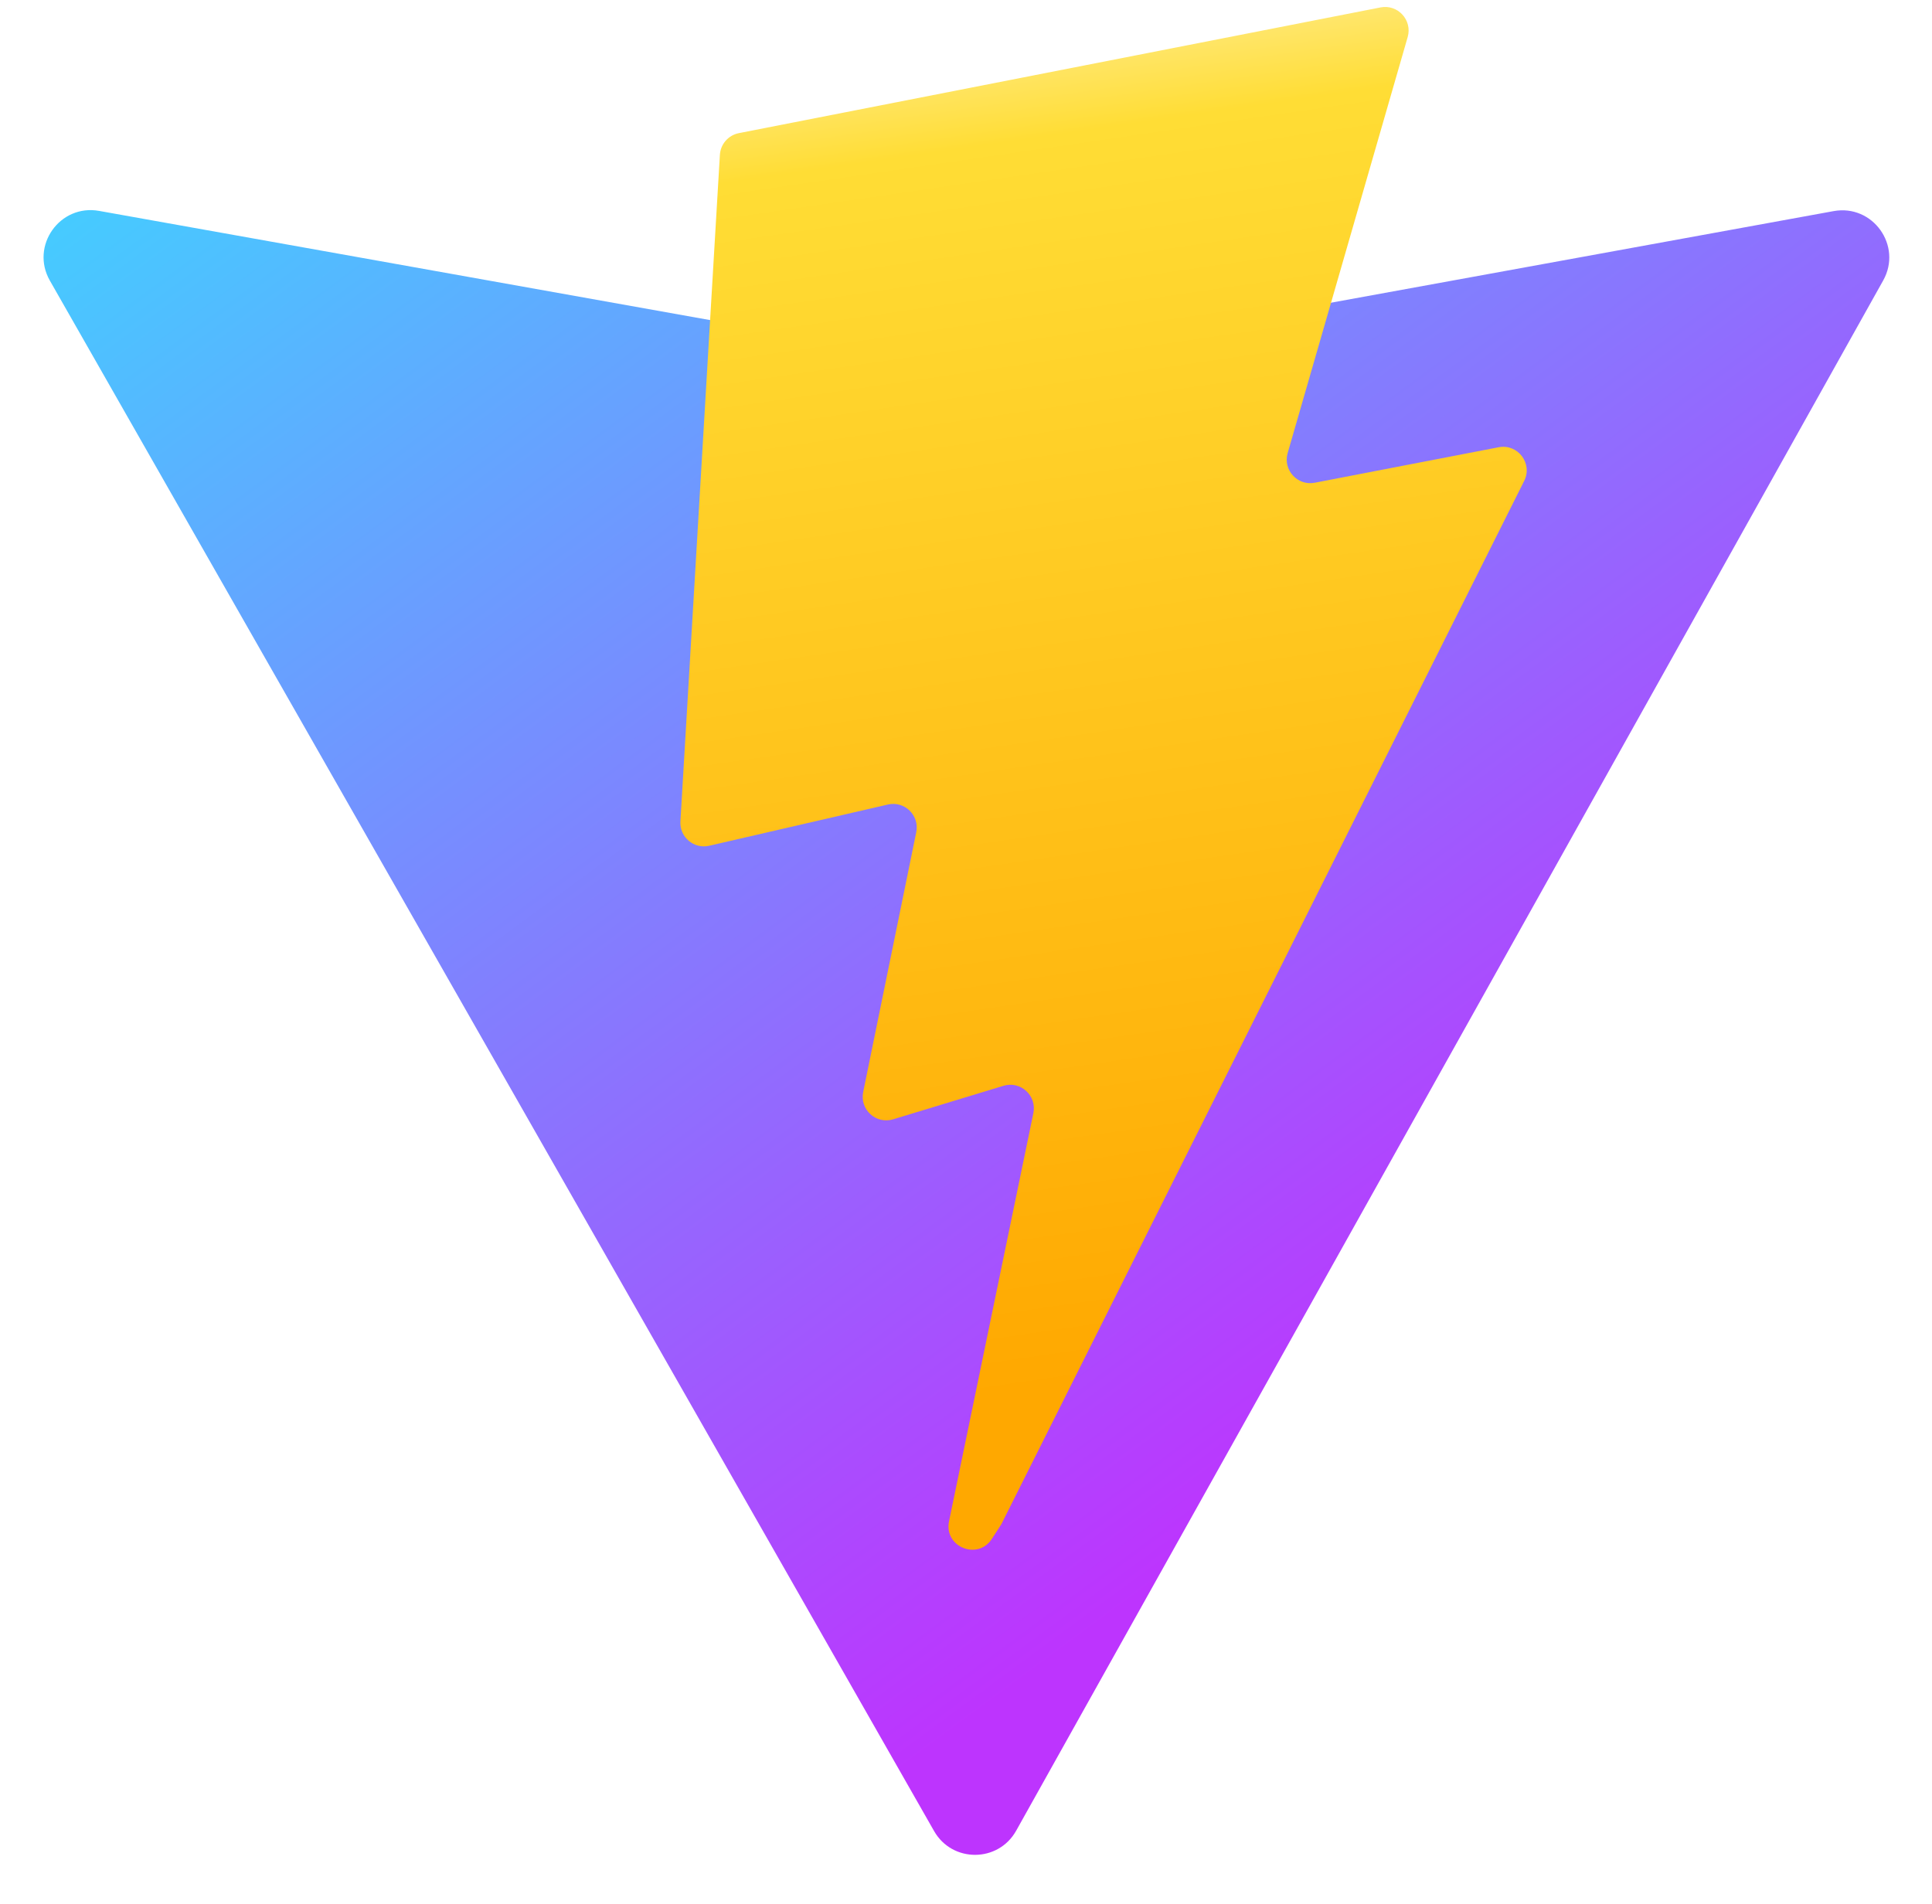
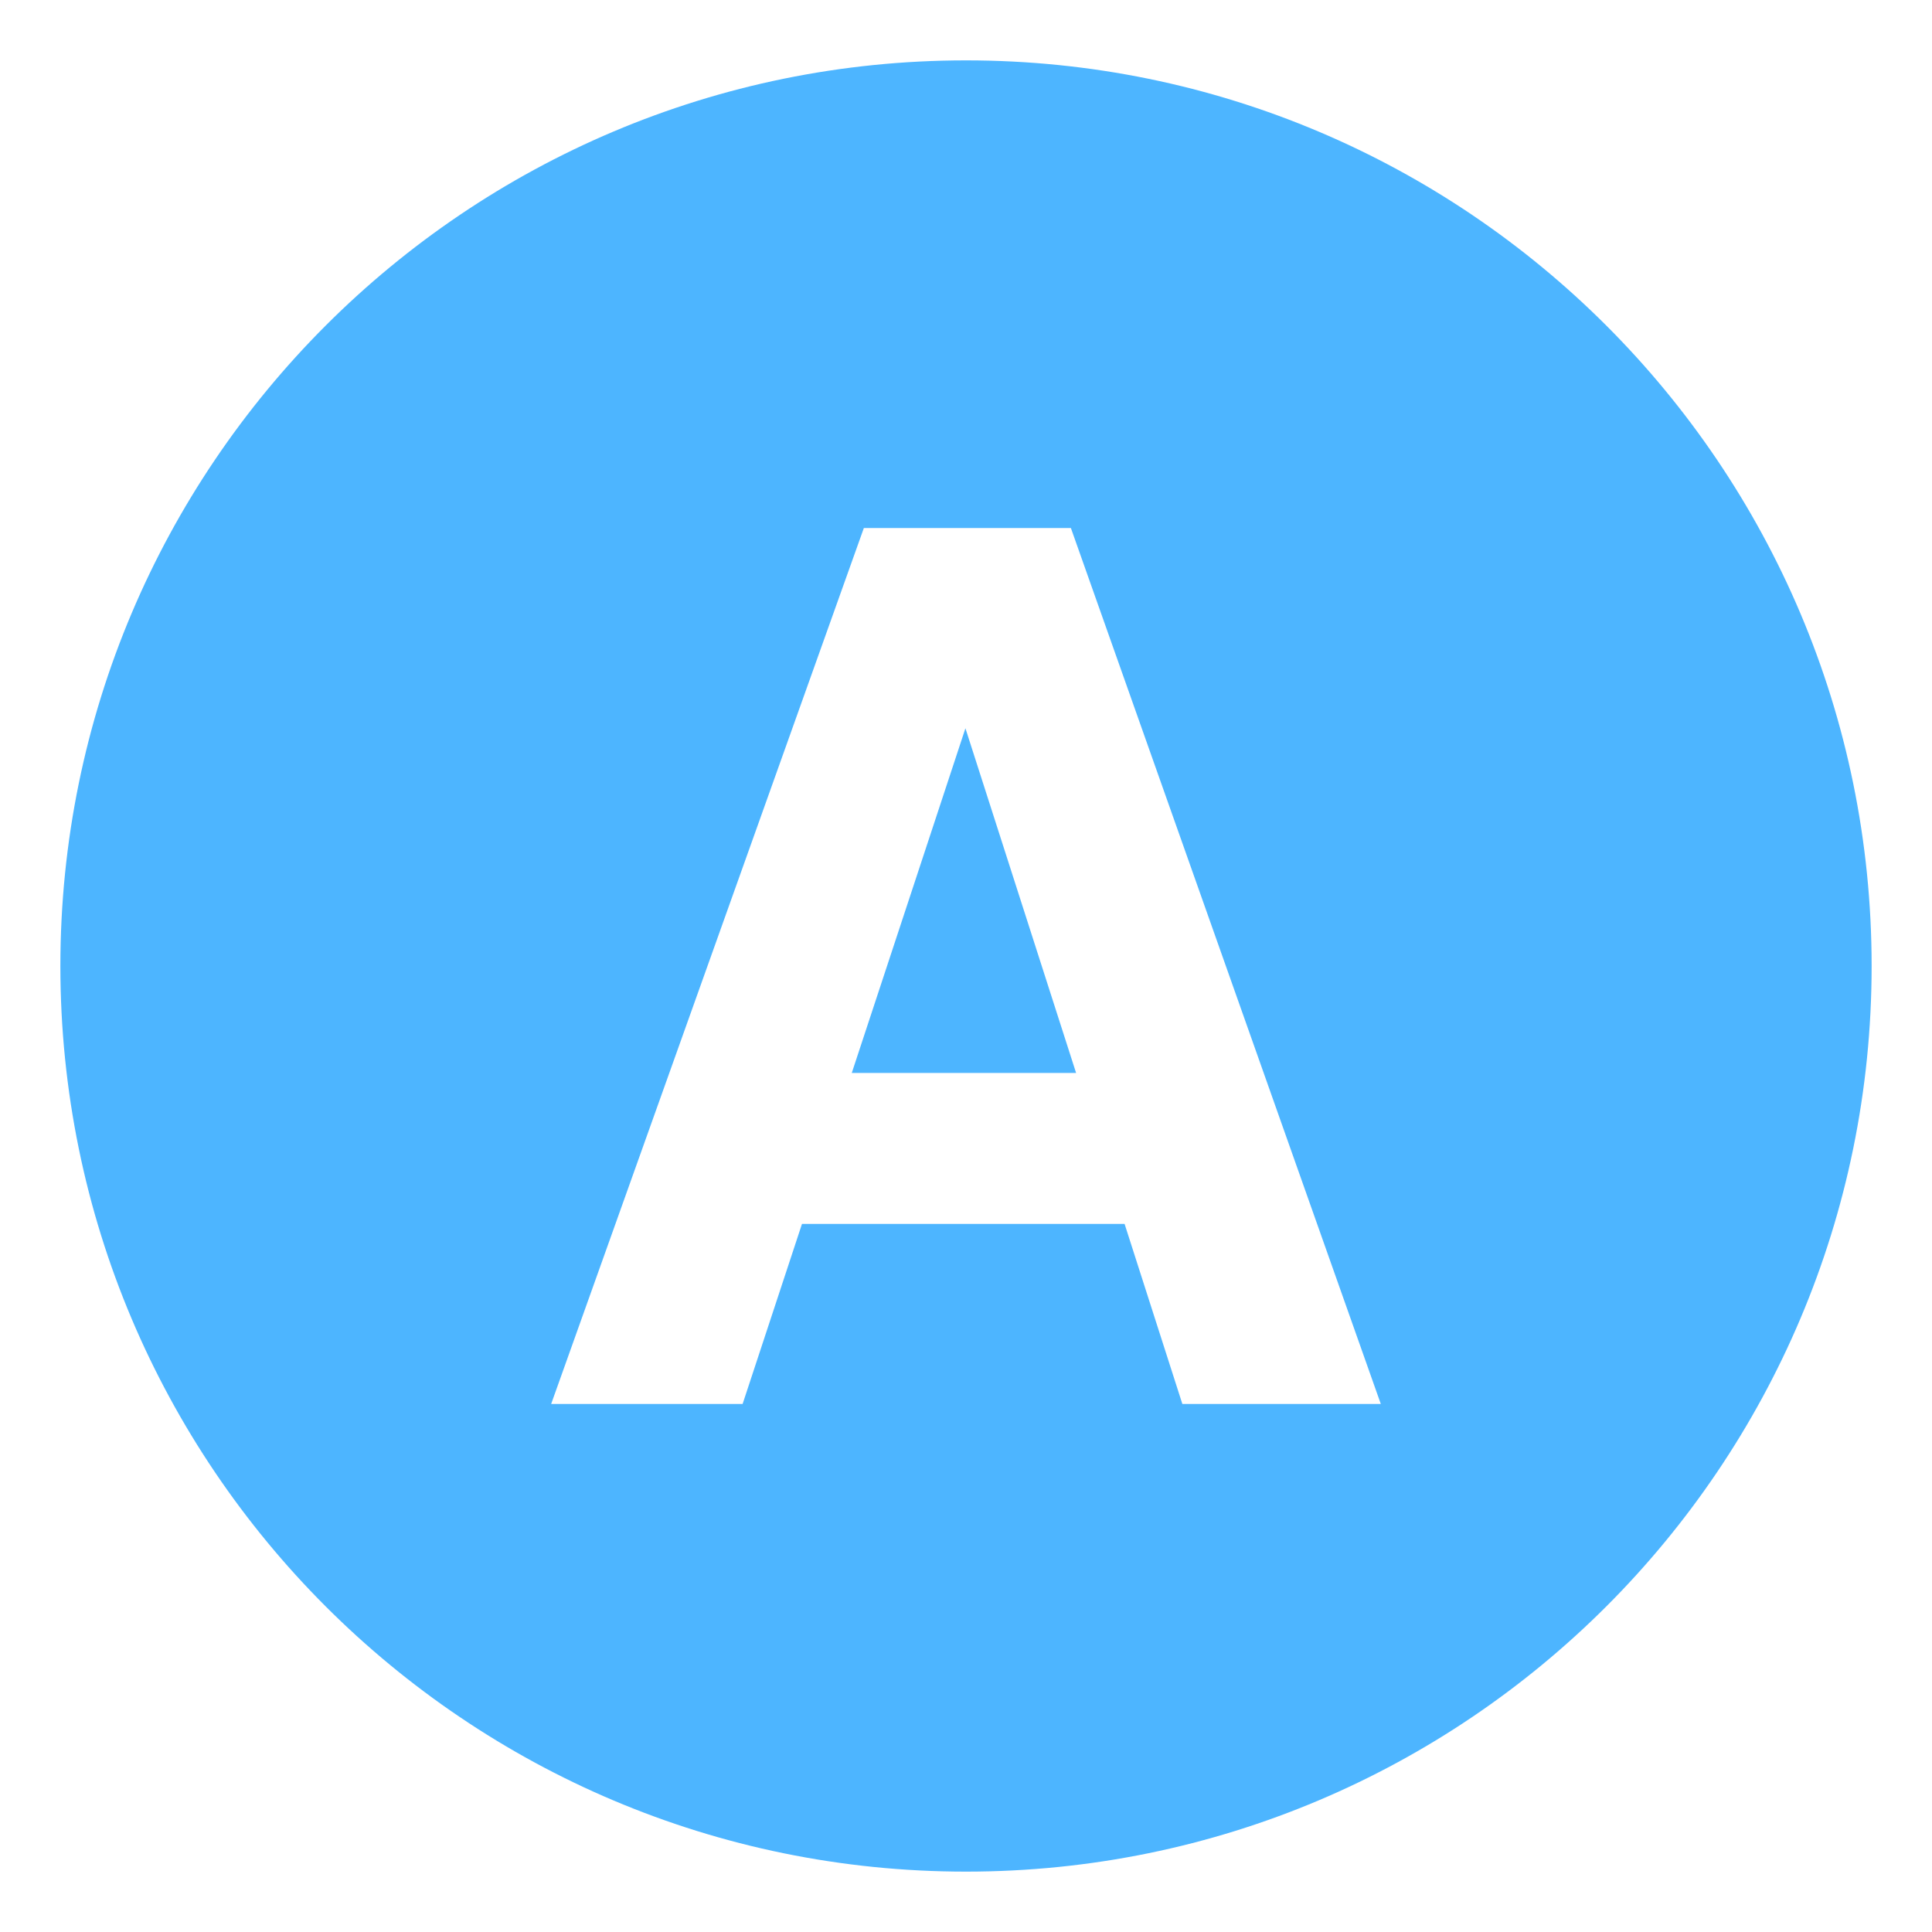
- <svg xmlns="http://www.w3.org/2000/svg" width="410" height="404" viewBox="0 0 410 404" fill="none">
-   <path d="M399.641 59.525L215.643 388.545C211.844 395.338 202.084 395.378 198.228 388.618L10.582 59.556C6.381 52.19 12.68 43.267 21.028 44.759L205.223 77.682C206.398 77.892 207.601 77.89 208.776 77.676L389.119 44.806C397.439 43.289 403.768 52.143 399.641 59.525Z" fill="url(#paint0_linear)" />
-   <path d="M292.965 1.574L156.801 28.255C154.563 28.694 152.906 30.59 152.771 32.866L144.395 174.33C144.198 177.662 147.258 180.248 150.51 179.498L188.42 170.749C191.967 169.931 195.172 173.055 194.443 176.622L183.18 231.775C182.422 235.487 185.907 238.661 189.532 237.56L212.947 230.446C216.577 229.344 220.065 232.527 219.297 236.242L201.398 322.875C200.278 328.294 207.486 331.249 210.492 326.603L212.5 323.5L323.454 102.072C325.312 98.365 322.108 94.137 318.036 94.923L279.014 102.454C275.347 103.161 272.227 99.746 273.262 96.158L298.731 7.867C299.767 4.273 296.636 0.855 292.965 1.574Z" fill="url(#paint1_linear)" />
-   <defs>
-     <linearGradient id="paint0_linear" x1="6" y1="33" x2="235" y2="344" gradientUnits="userSpaceOnUse">
-       <stop stop-color="#41D1FF" />
-       <stop offset="1" stop-color="#BD34FE" />
-     </linearGradient>
-     <linearGradient id="paint1_linear" x1="194.651" y1="8.818" x2="236.076" y2="292.989" gradientUnits="userSpaceOnUse">
-       <stop stop-color="#FFEA83" />
-       <stop offset="0.083" stop-color="#FFDD35" />
-       <stop offset="1" stop-color="#FFA800" />
-     </linearGradient>
-   </defs>
+ <svg xmlns="http://www.w3.org/2000/svg" width="800px" height="800px" viewBox="0 0 64 64" aria-hidden="true" role="img" class="iconify iconify--emojione-monotone" preserveAspectRatio="xMidYMid meet">
+   <path d="M28.216 35.543h7.431l-3.666-11.418z" fill="#4db5ff" />
+   <path d="M32 2C15.432 2 2 15.431 2 32c0 16.569 13.432 30 30 30s30-13.432 30-30C62 15.431 48.568 2 32 2m7.167 44.508l-1.914-5.965H26.567L24.6 46.508h-6.342l10.358-29.016h6.859l10.266 29.016h-6.574" fill="#4db5ff" />
</svg>
